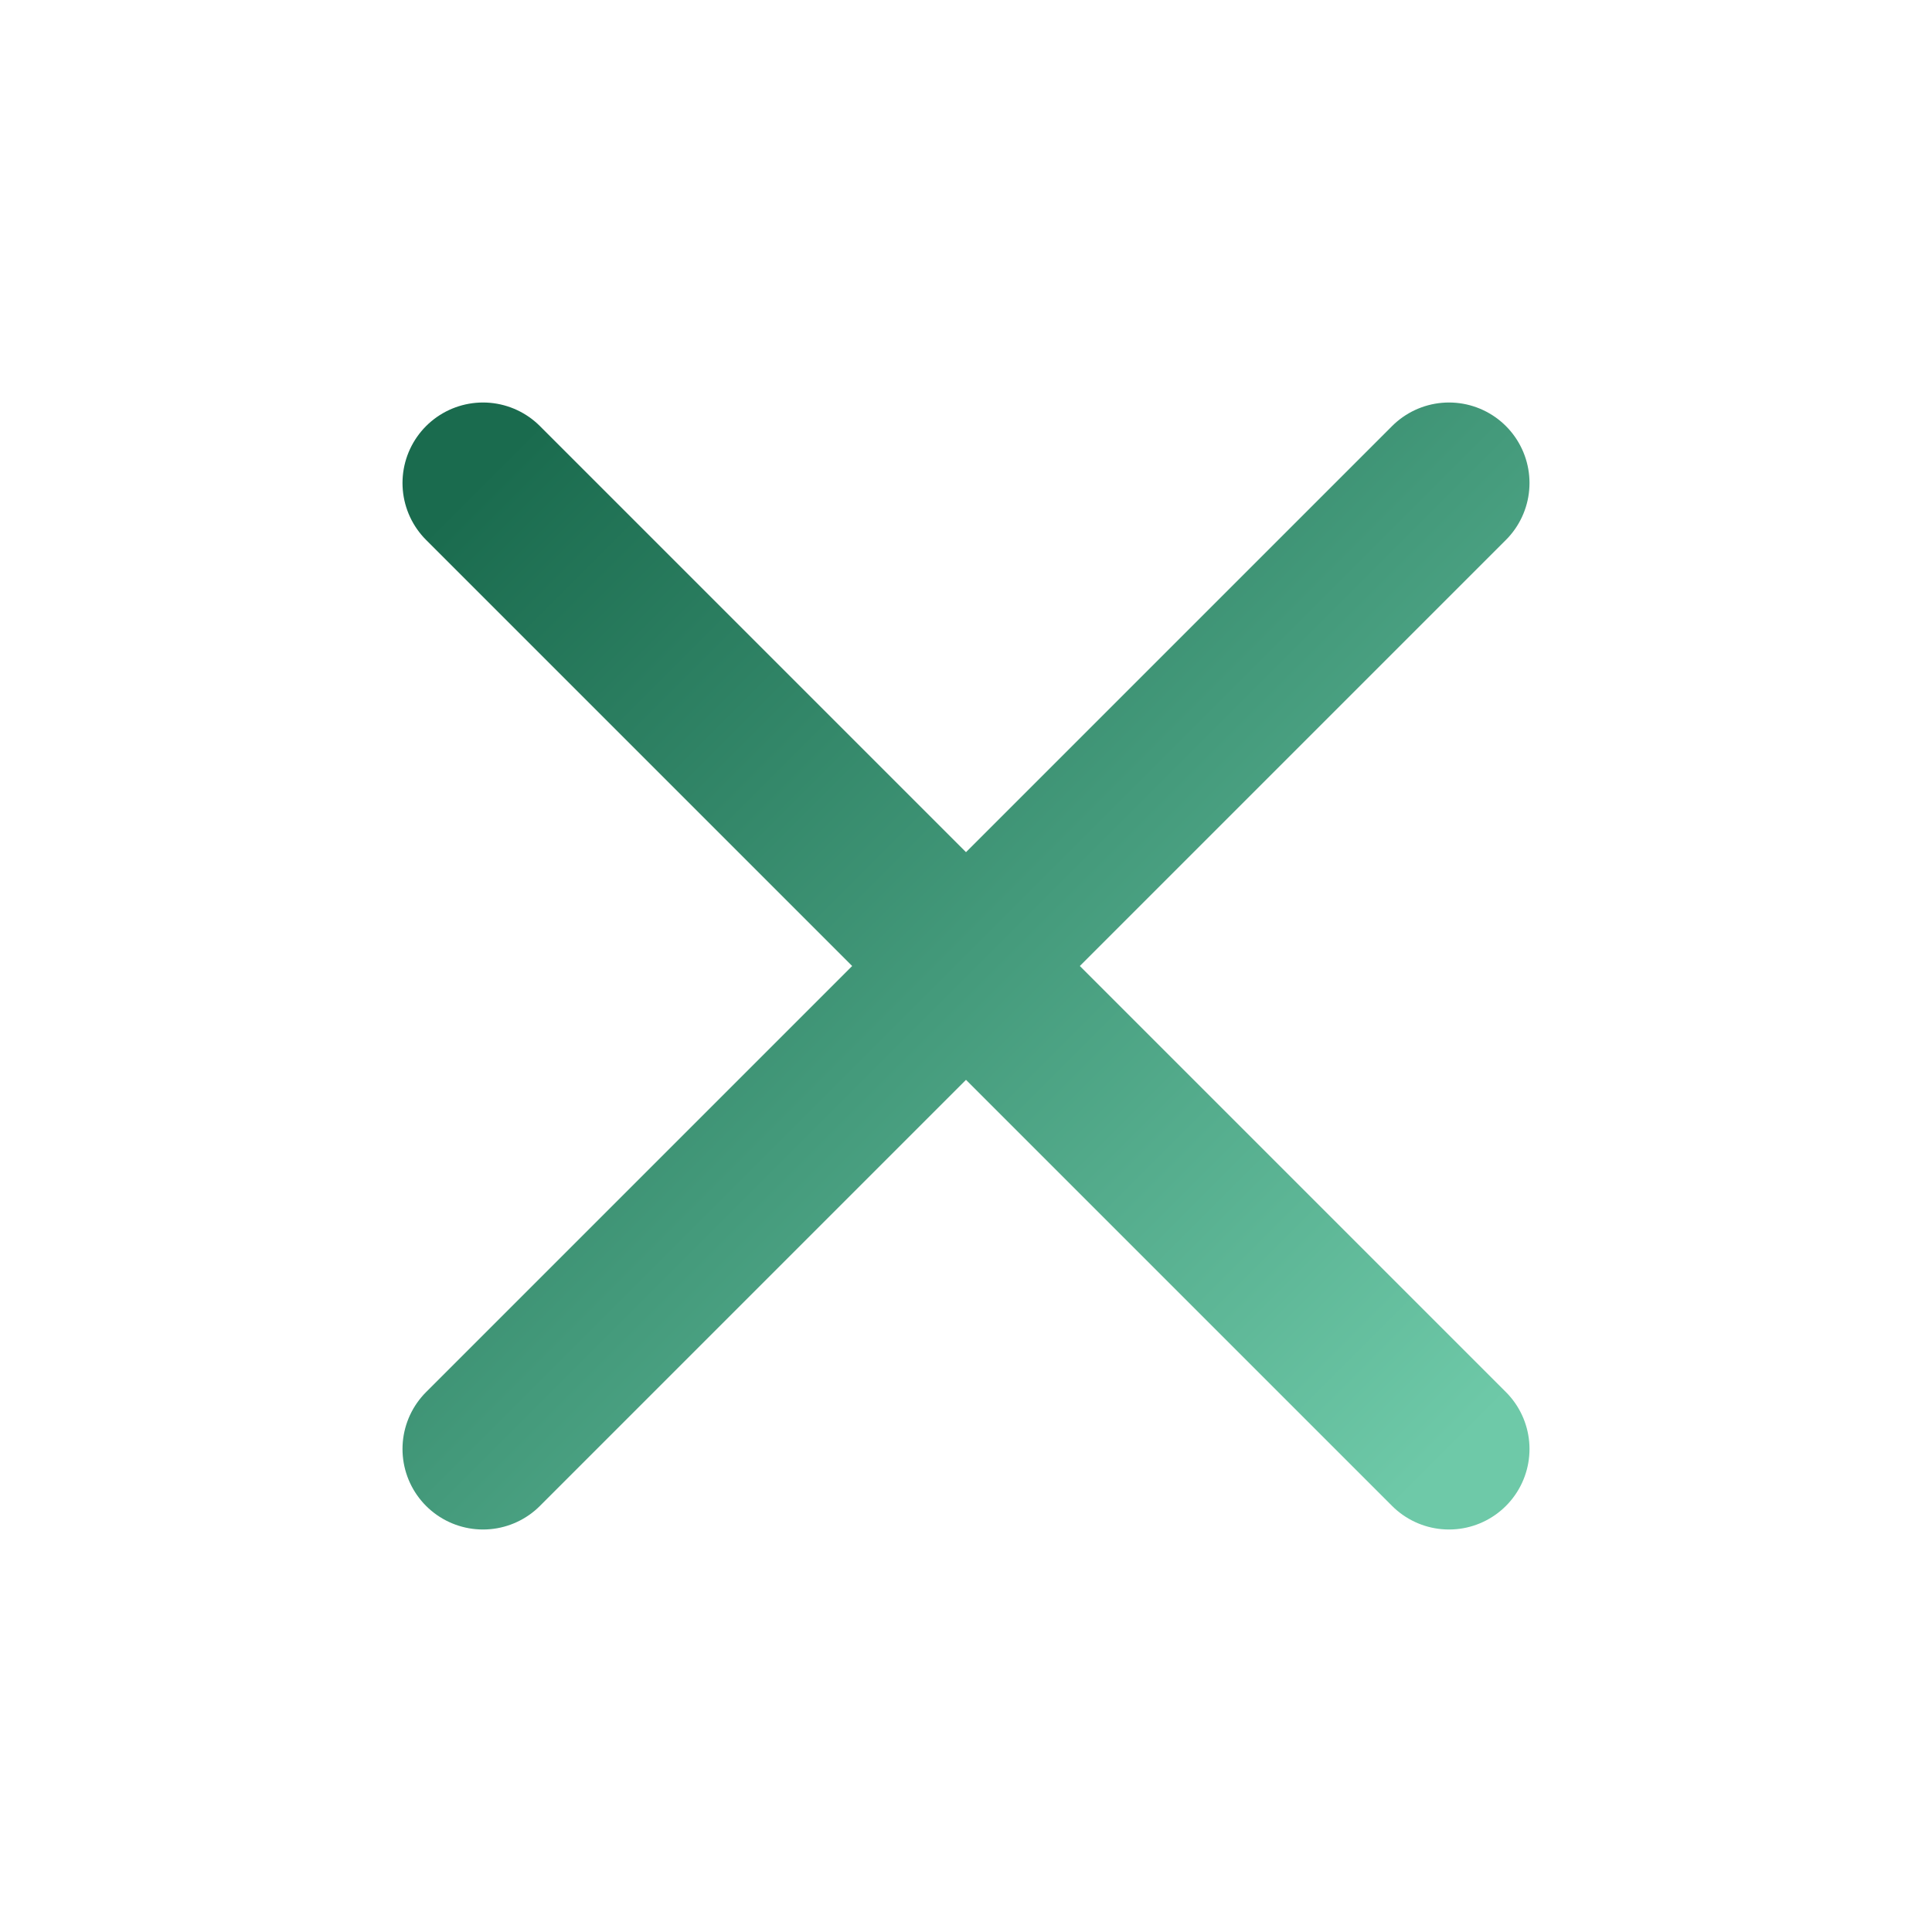
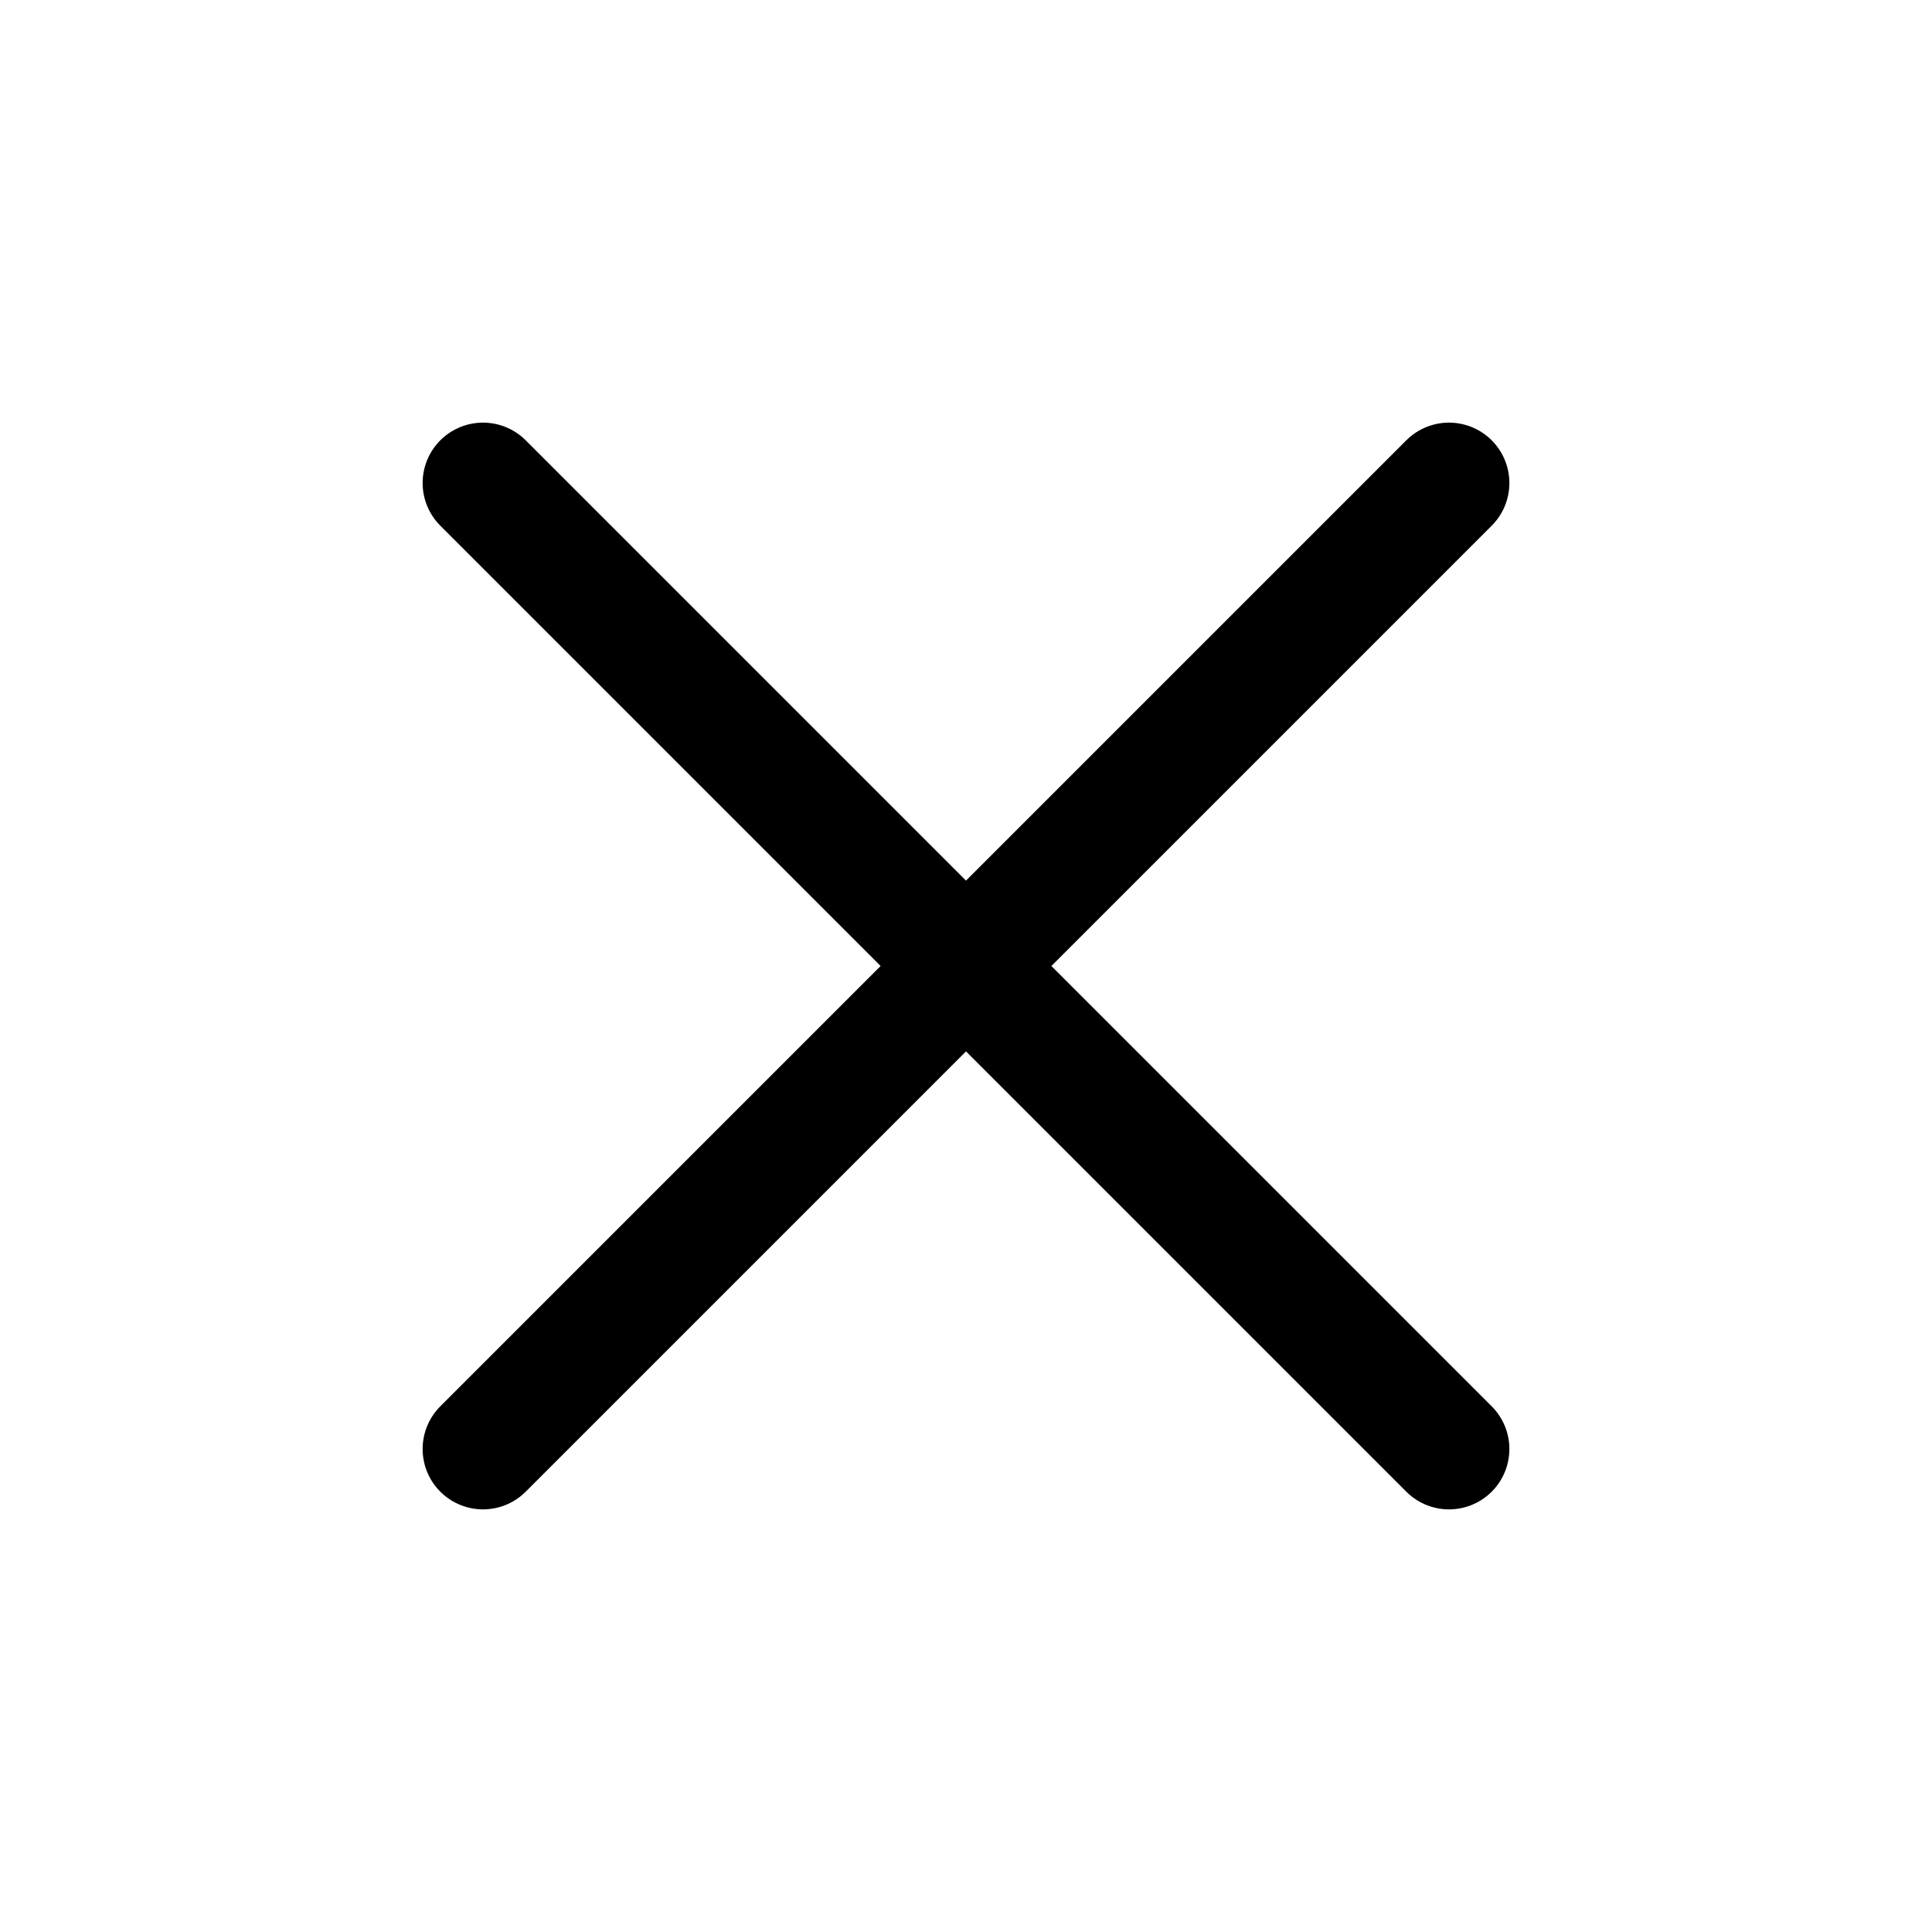
- <svg xmlns="http://www.w3.org/2000/svg" viewBox="0 0 24 24" fill="none">
-   <defs>
-     <linearGradient id="close-g" x1="0%" y1="0%" x2="100%" y2="100%">
-       <stop offset="0%" stop-color="#1a6b4e" />
-       <stop offset="100%" stop-color="#6ec9a8" />
-     </linearGradient>
-   </defs>
-   <path d="M18 6L6 18M6 6l12 12" stroke="url(#close-g)" stroke-width="2" stroke-linecap="round" />
+ <svg xmlns="http://www.w3.org/2000/svg" viewBox="0 0 24 24" fill="none" stroke="currentColor" stroke-width="1.5" stroke-linecap="round" stroke-linejoin="round">
+   <path d="m6 6 12 12M6 18 18 6" />
</svg>
